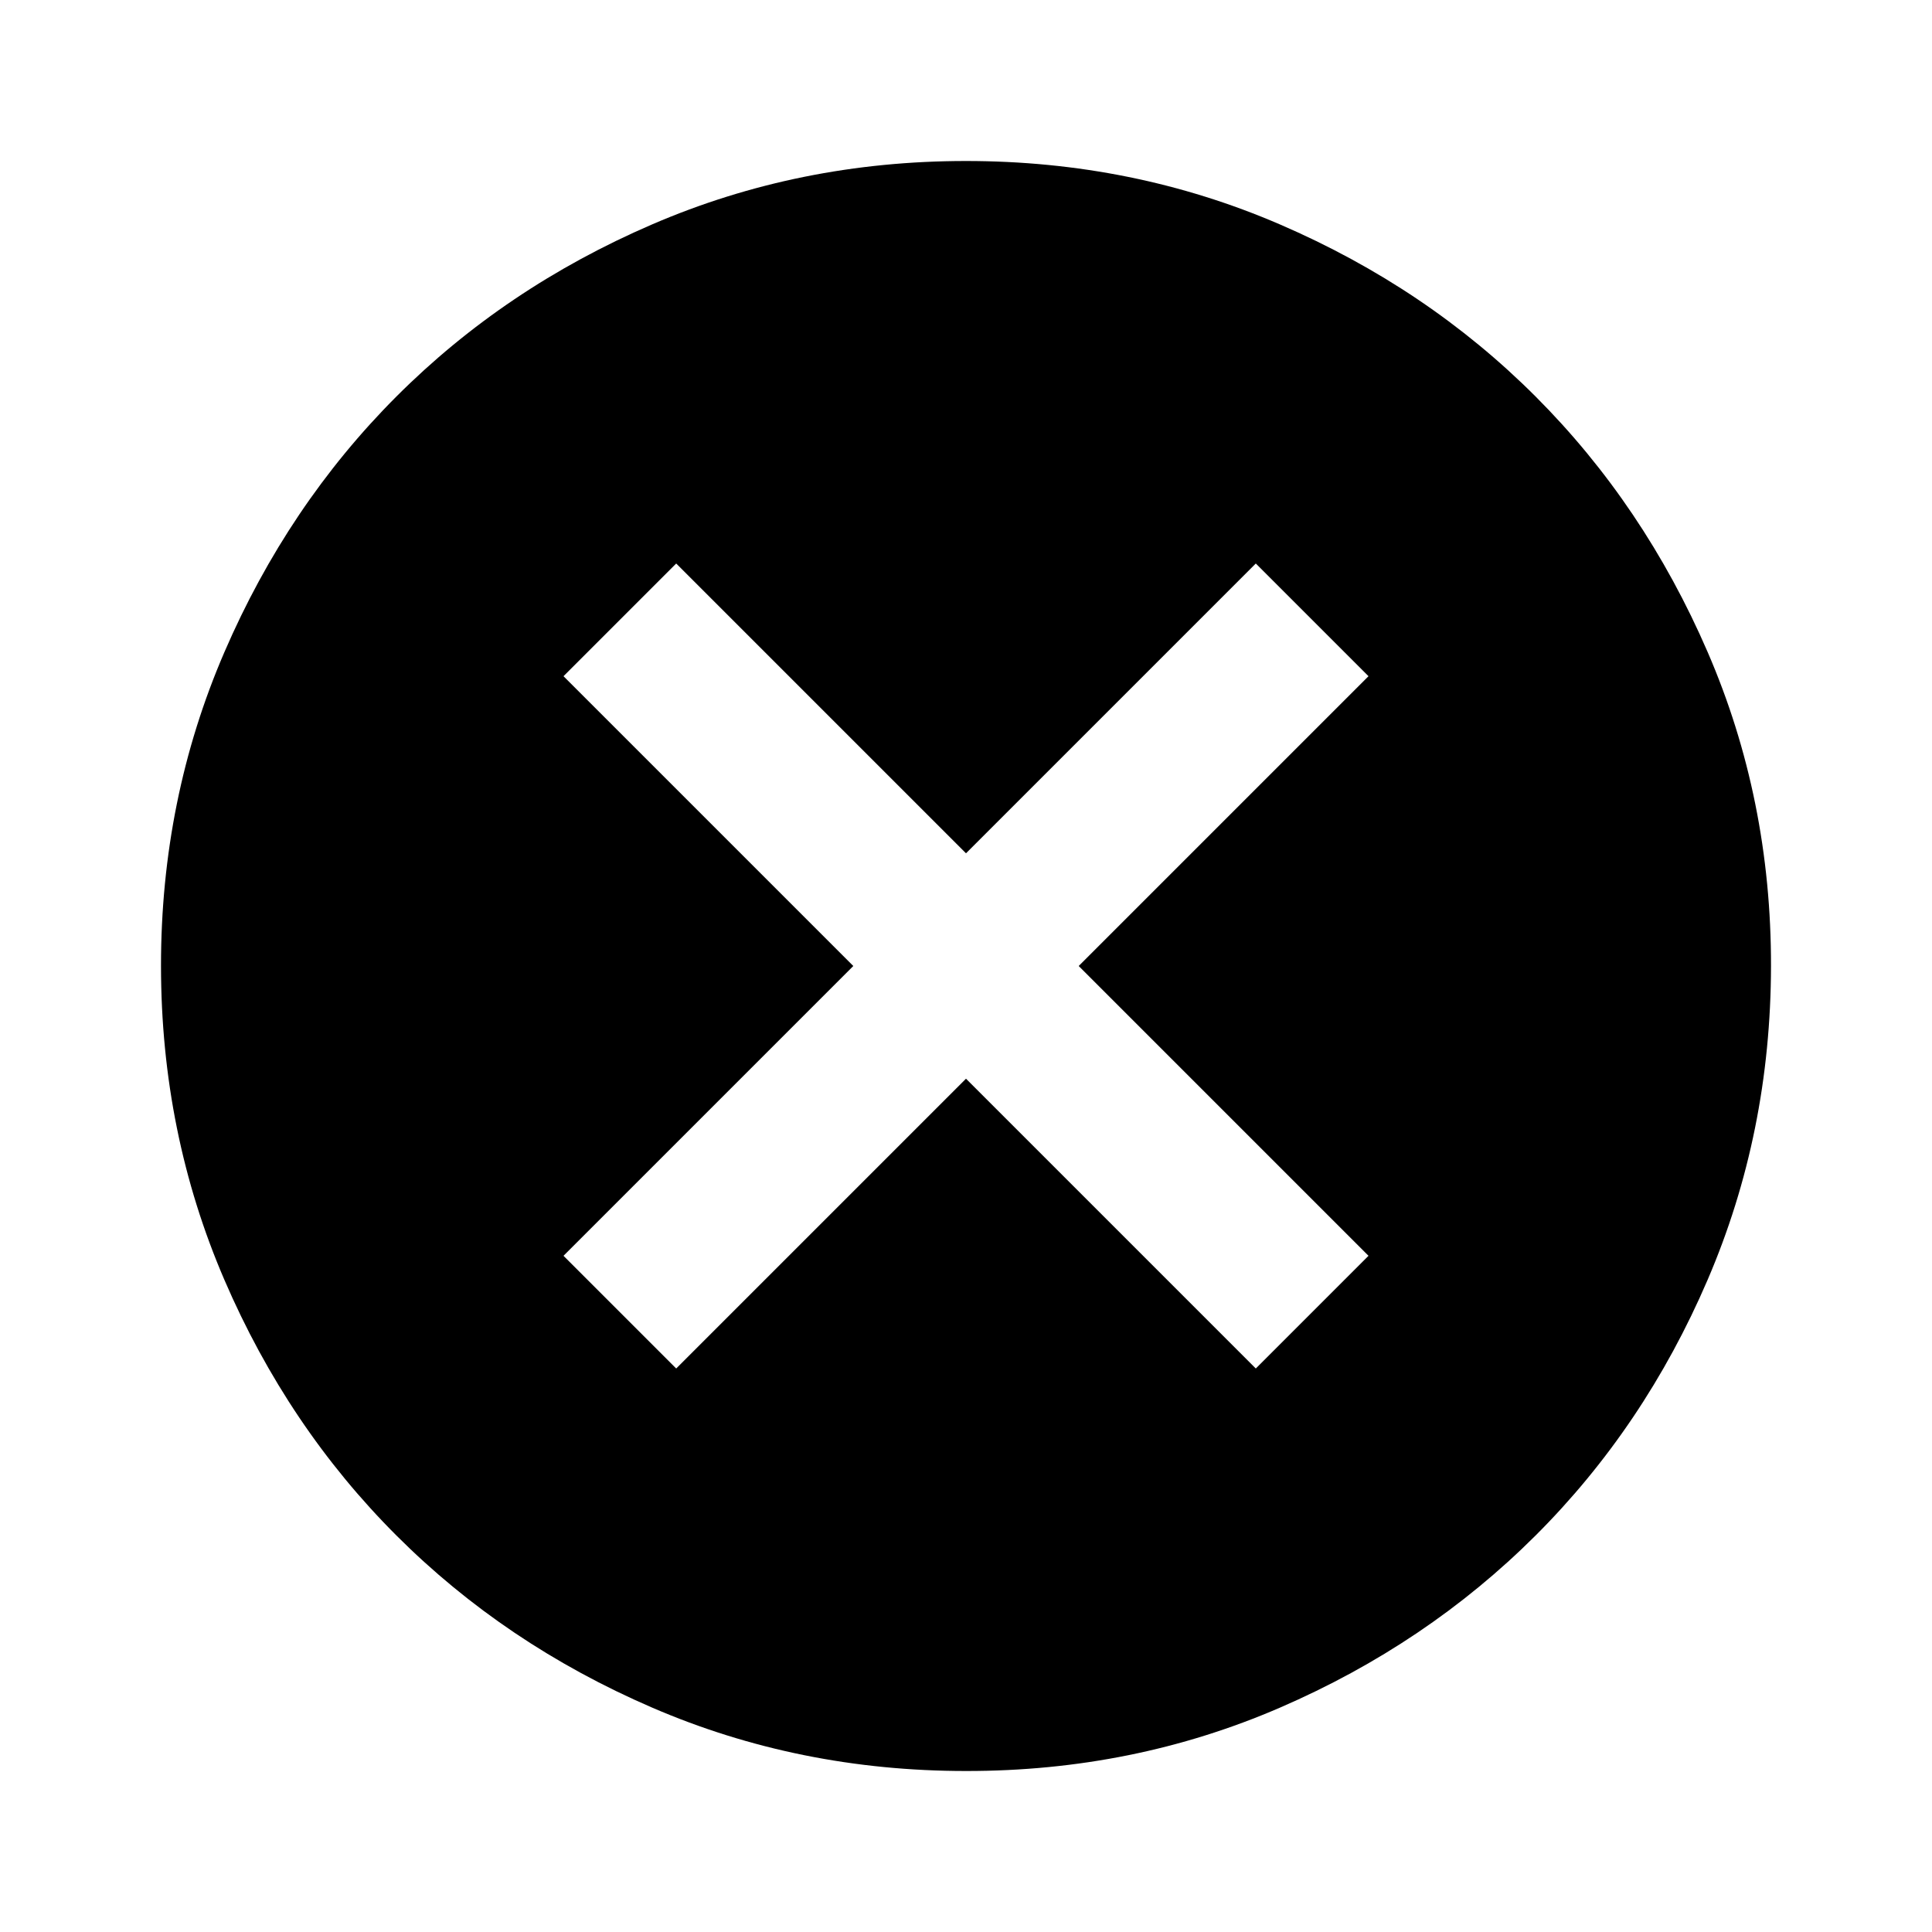
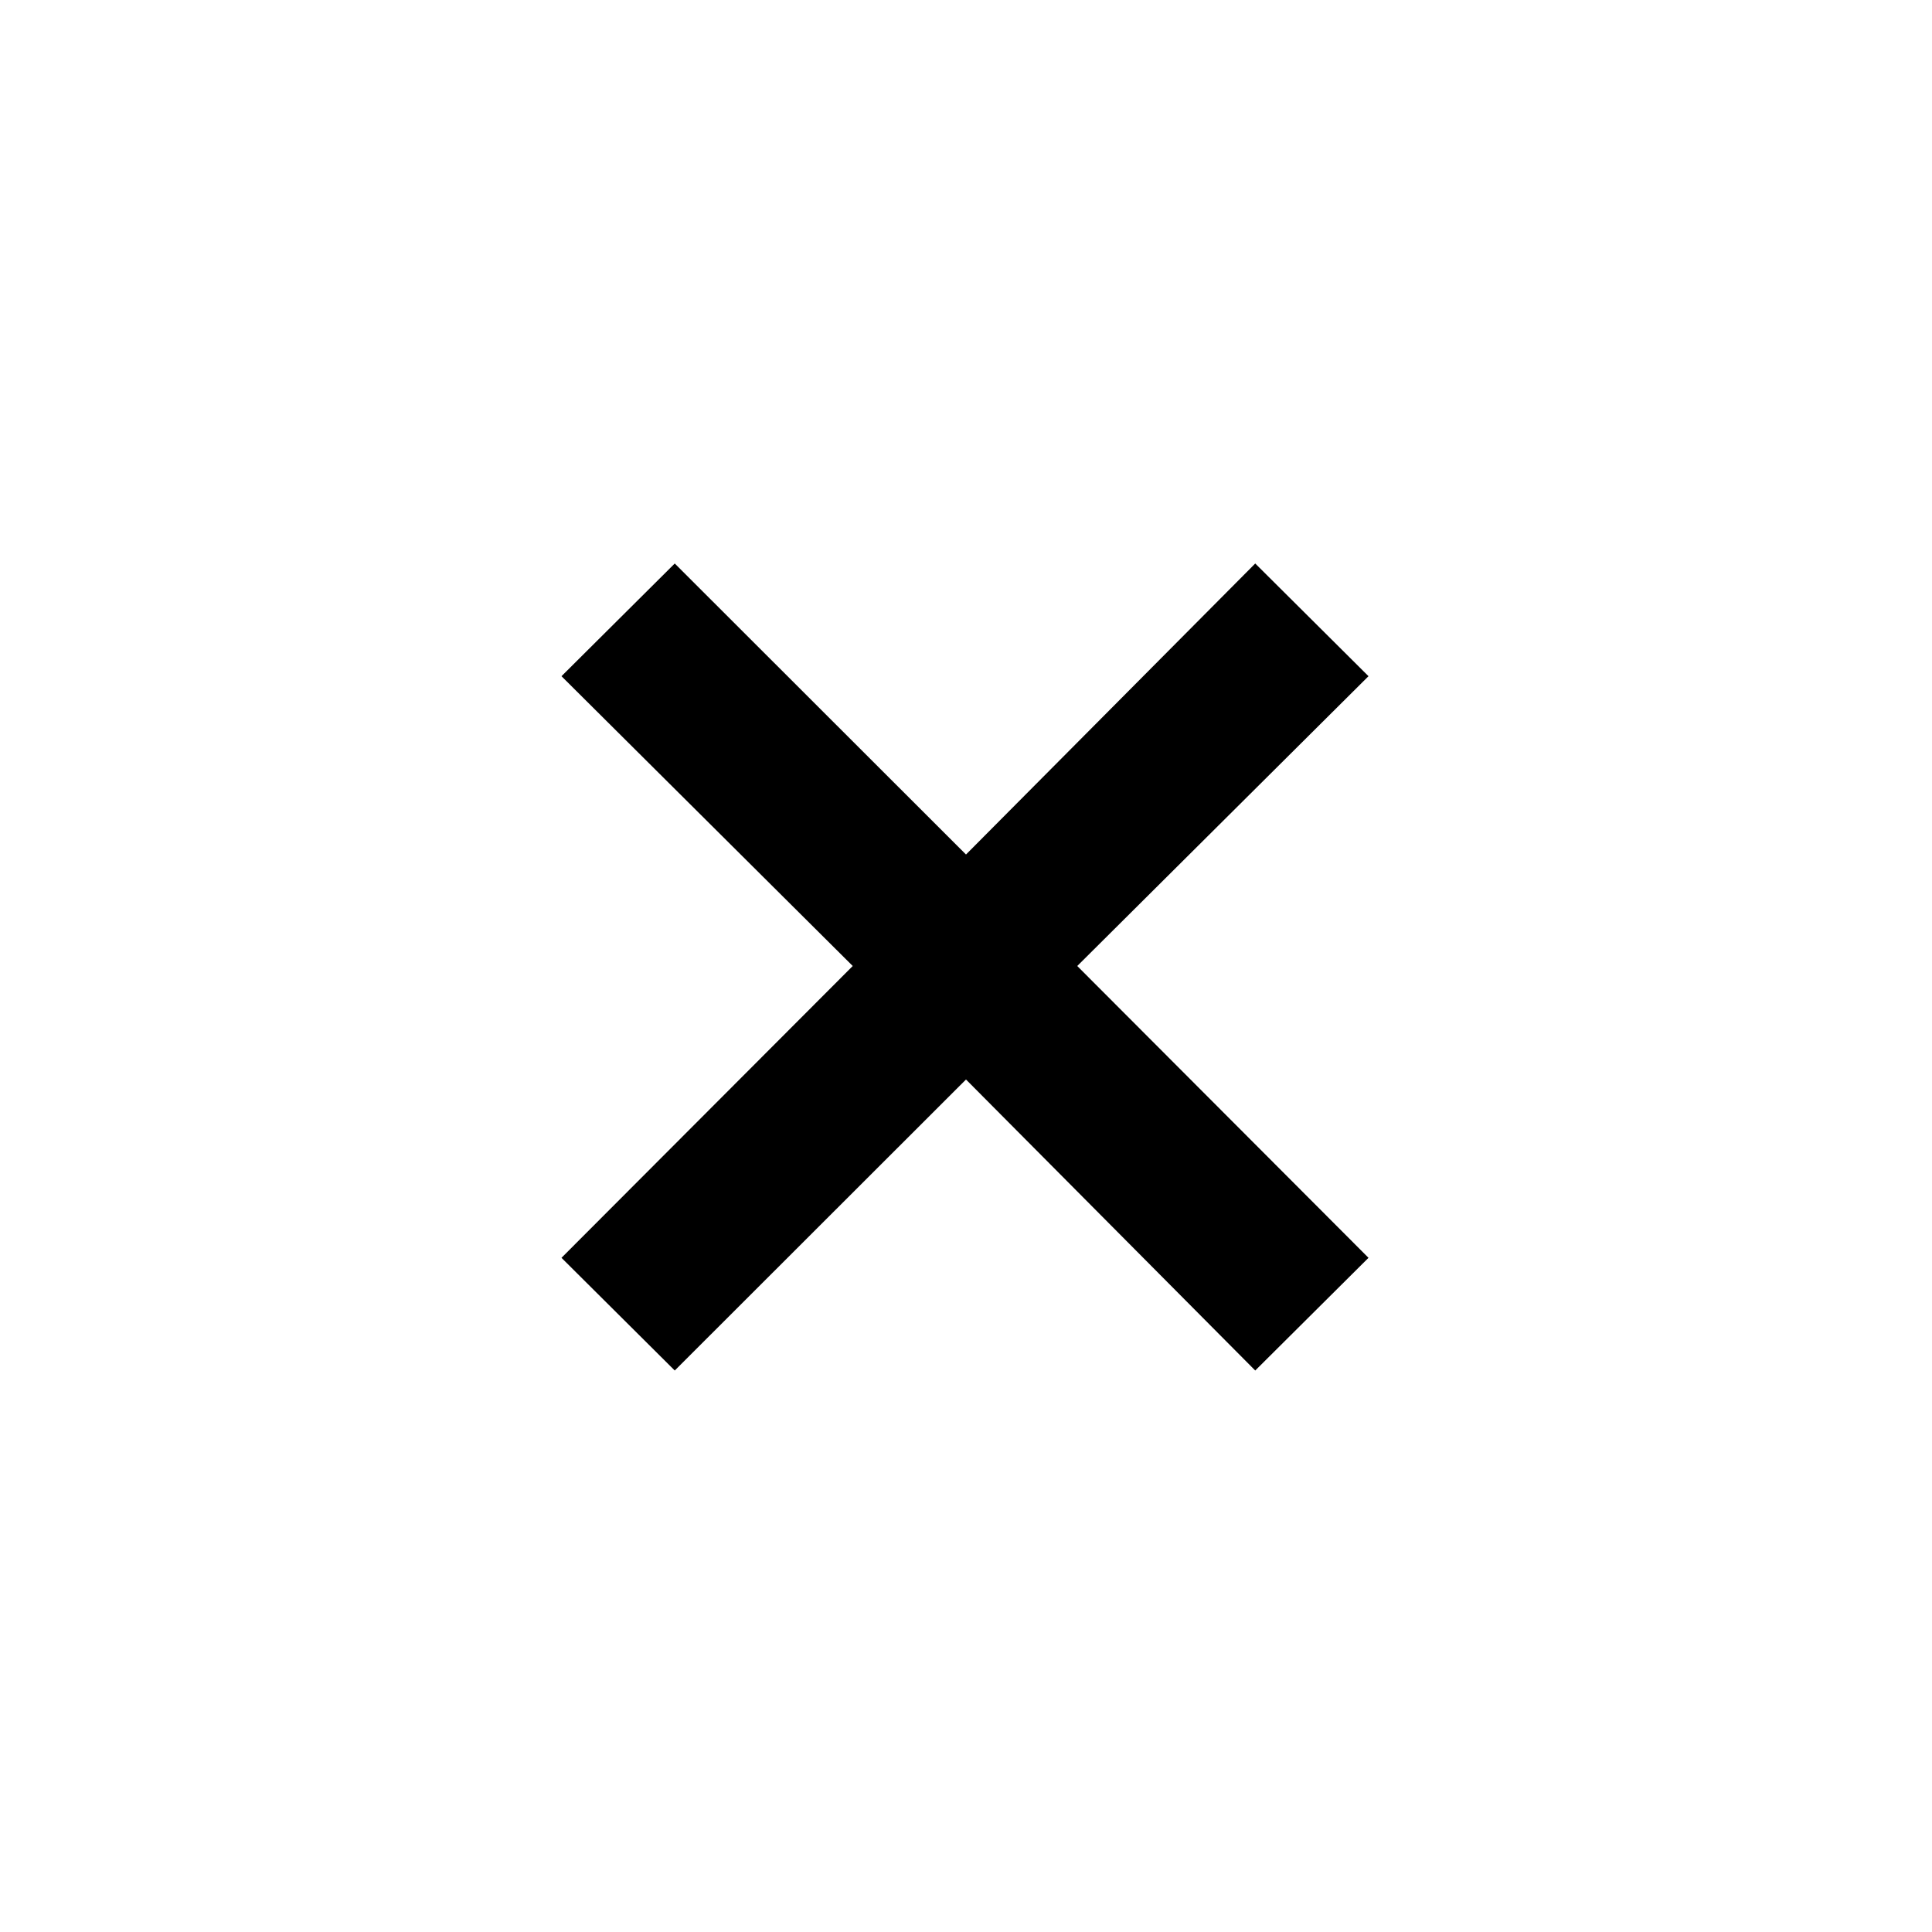
<svg xmlns="http://www.w3.org/2000/svg" width="32" height="32" viewBox="0 0 24 24">
-   <path fill="currentColor" d="m8.4 17l3.6-3.6l3.6 3.6l1.4-1.4l-3.6-3.6L17 8.4L15.6 7L12 10.6L8.4 7L7 8.4l3.6 3.6L7 15.6zm3.6 5q-2.075 0-3.9-.788t-3.175-2.137T2.788 15.9T2 12t.788-3.9t2.137-3.175T8.1 2.788T12 2t3.9.788t3.175 2.137T21.213 8.1T22 12t-.788 3.9t-2.137 3.175t-3.175 2.138T12 22" />
+   <path fill="currentColor" d="m8.382 17.025l-1.407-1.4L10.593 12L6.975 8.4L8.382 7L12 10.615L15.593 7L17 8.4L13.382 12L17 15.625l-1.407 1.4L12 13.41z" />
</svg>
